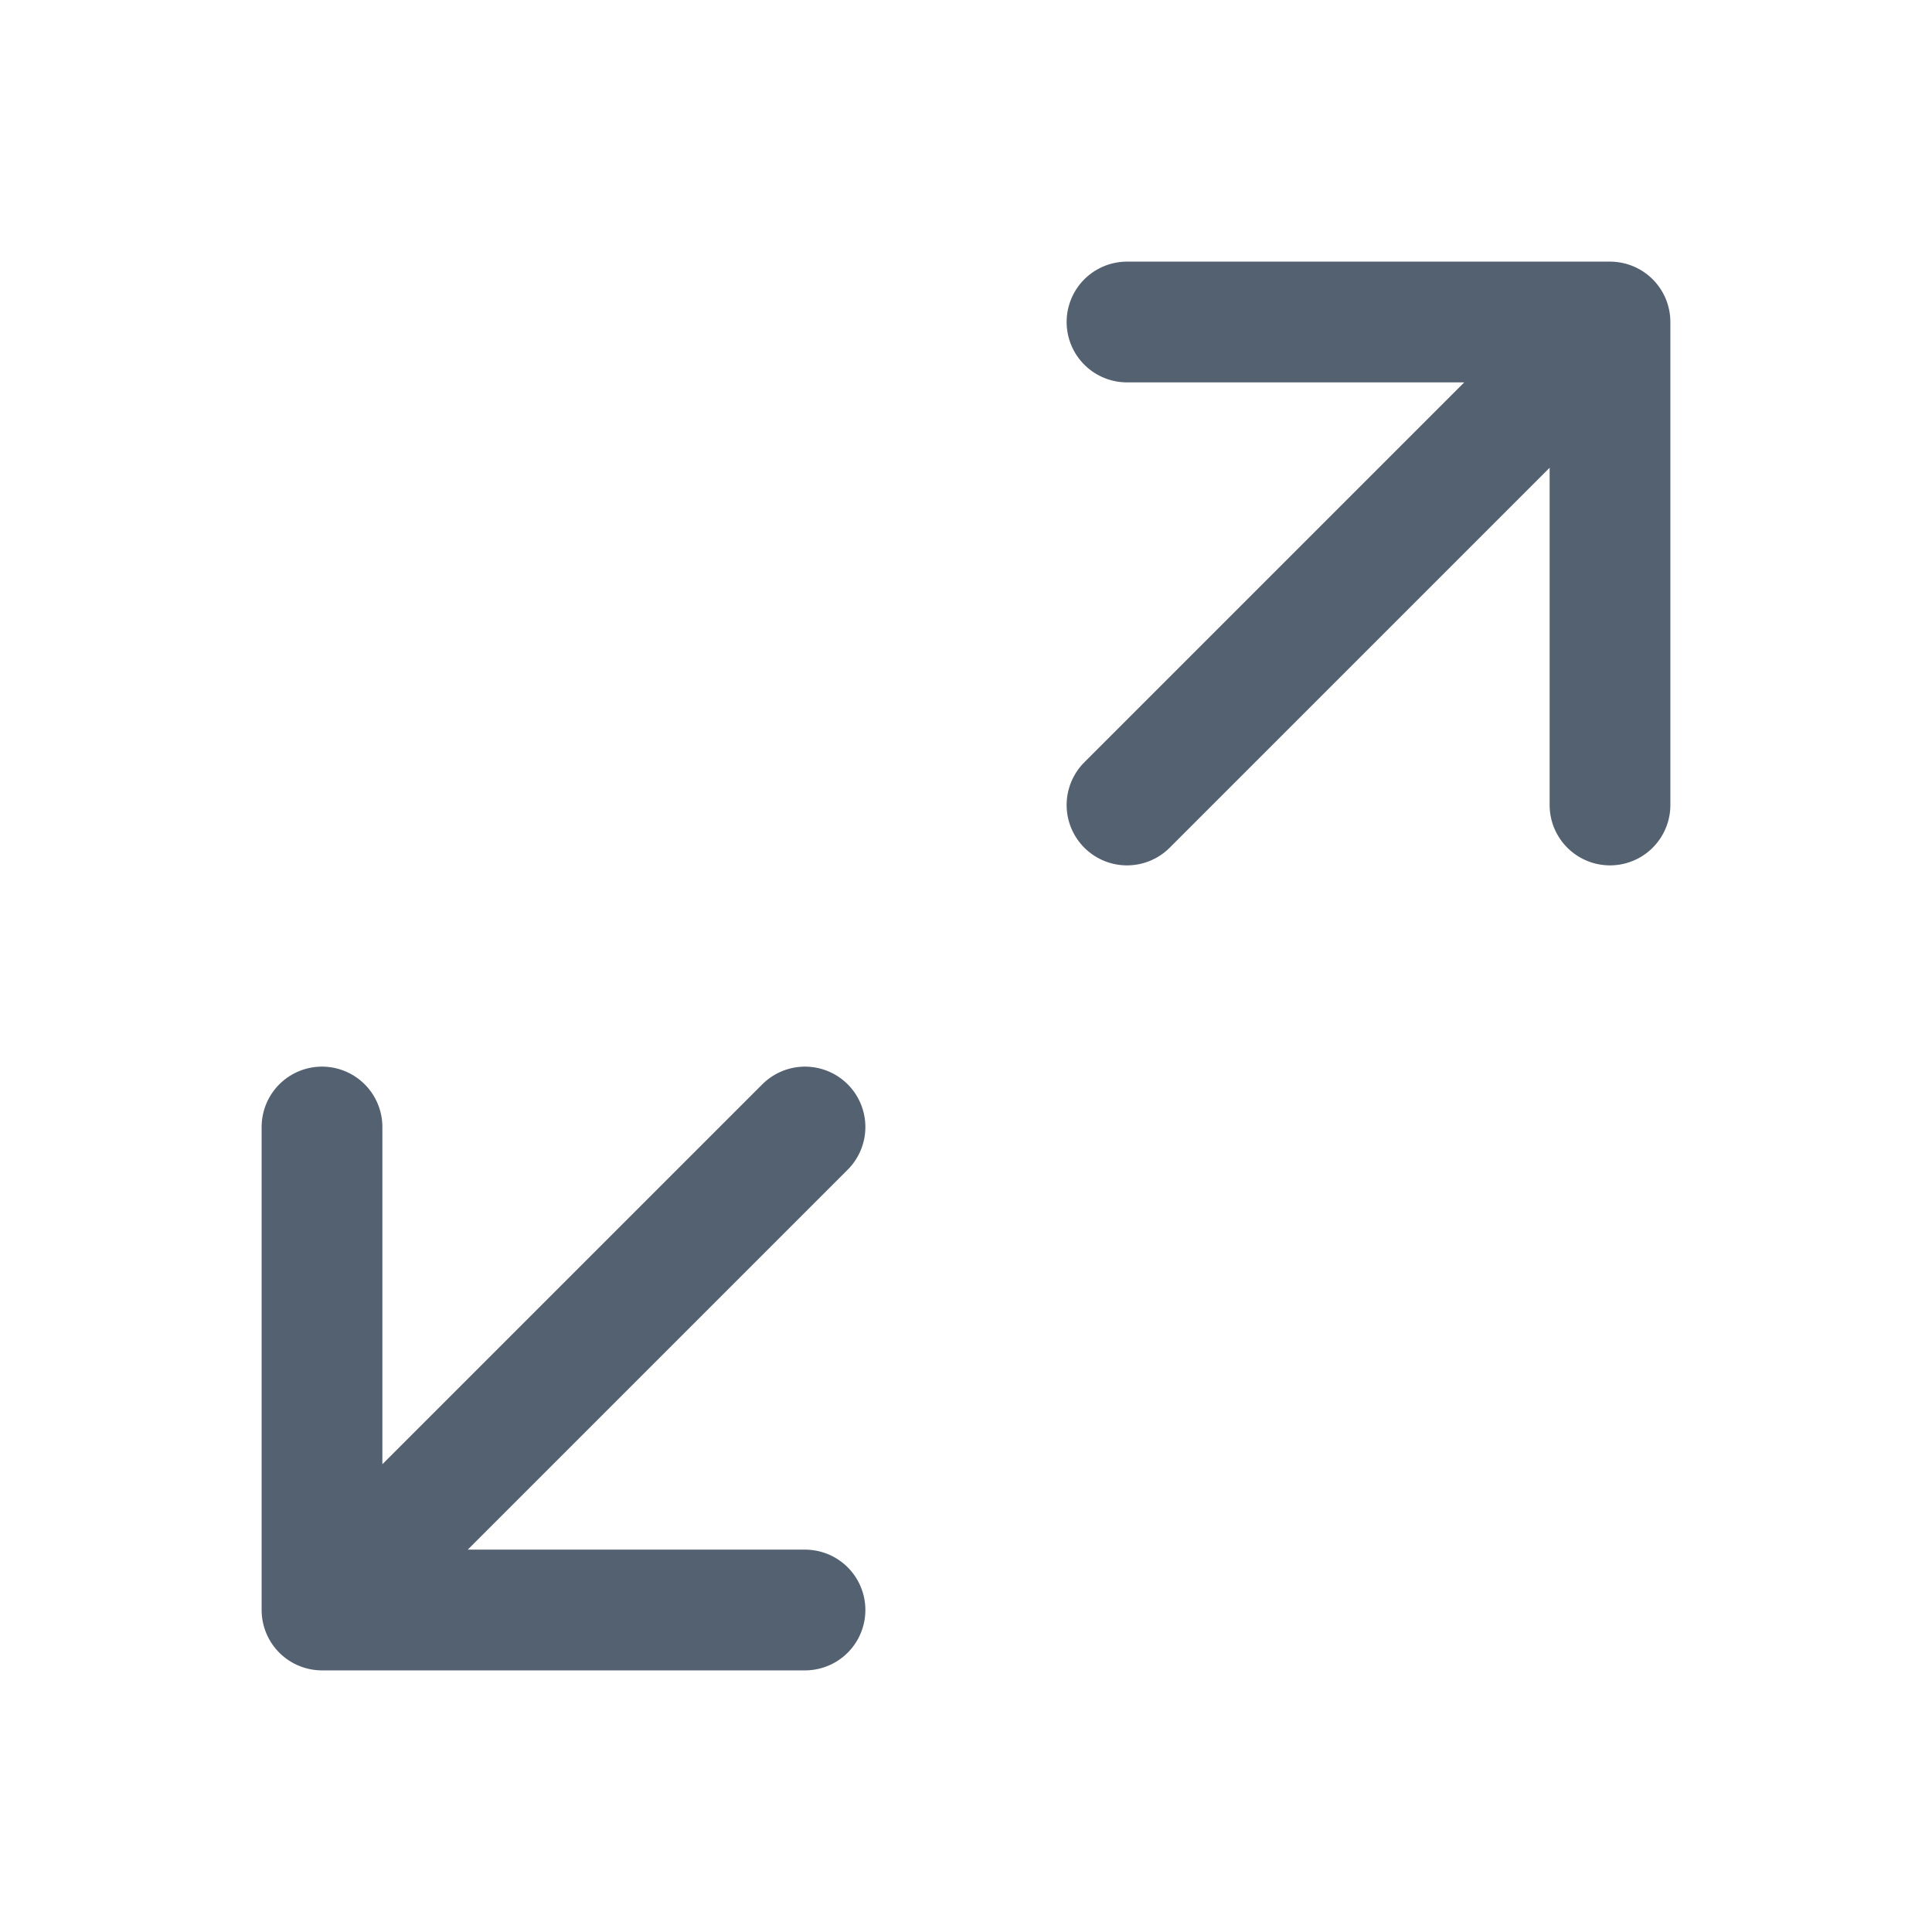
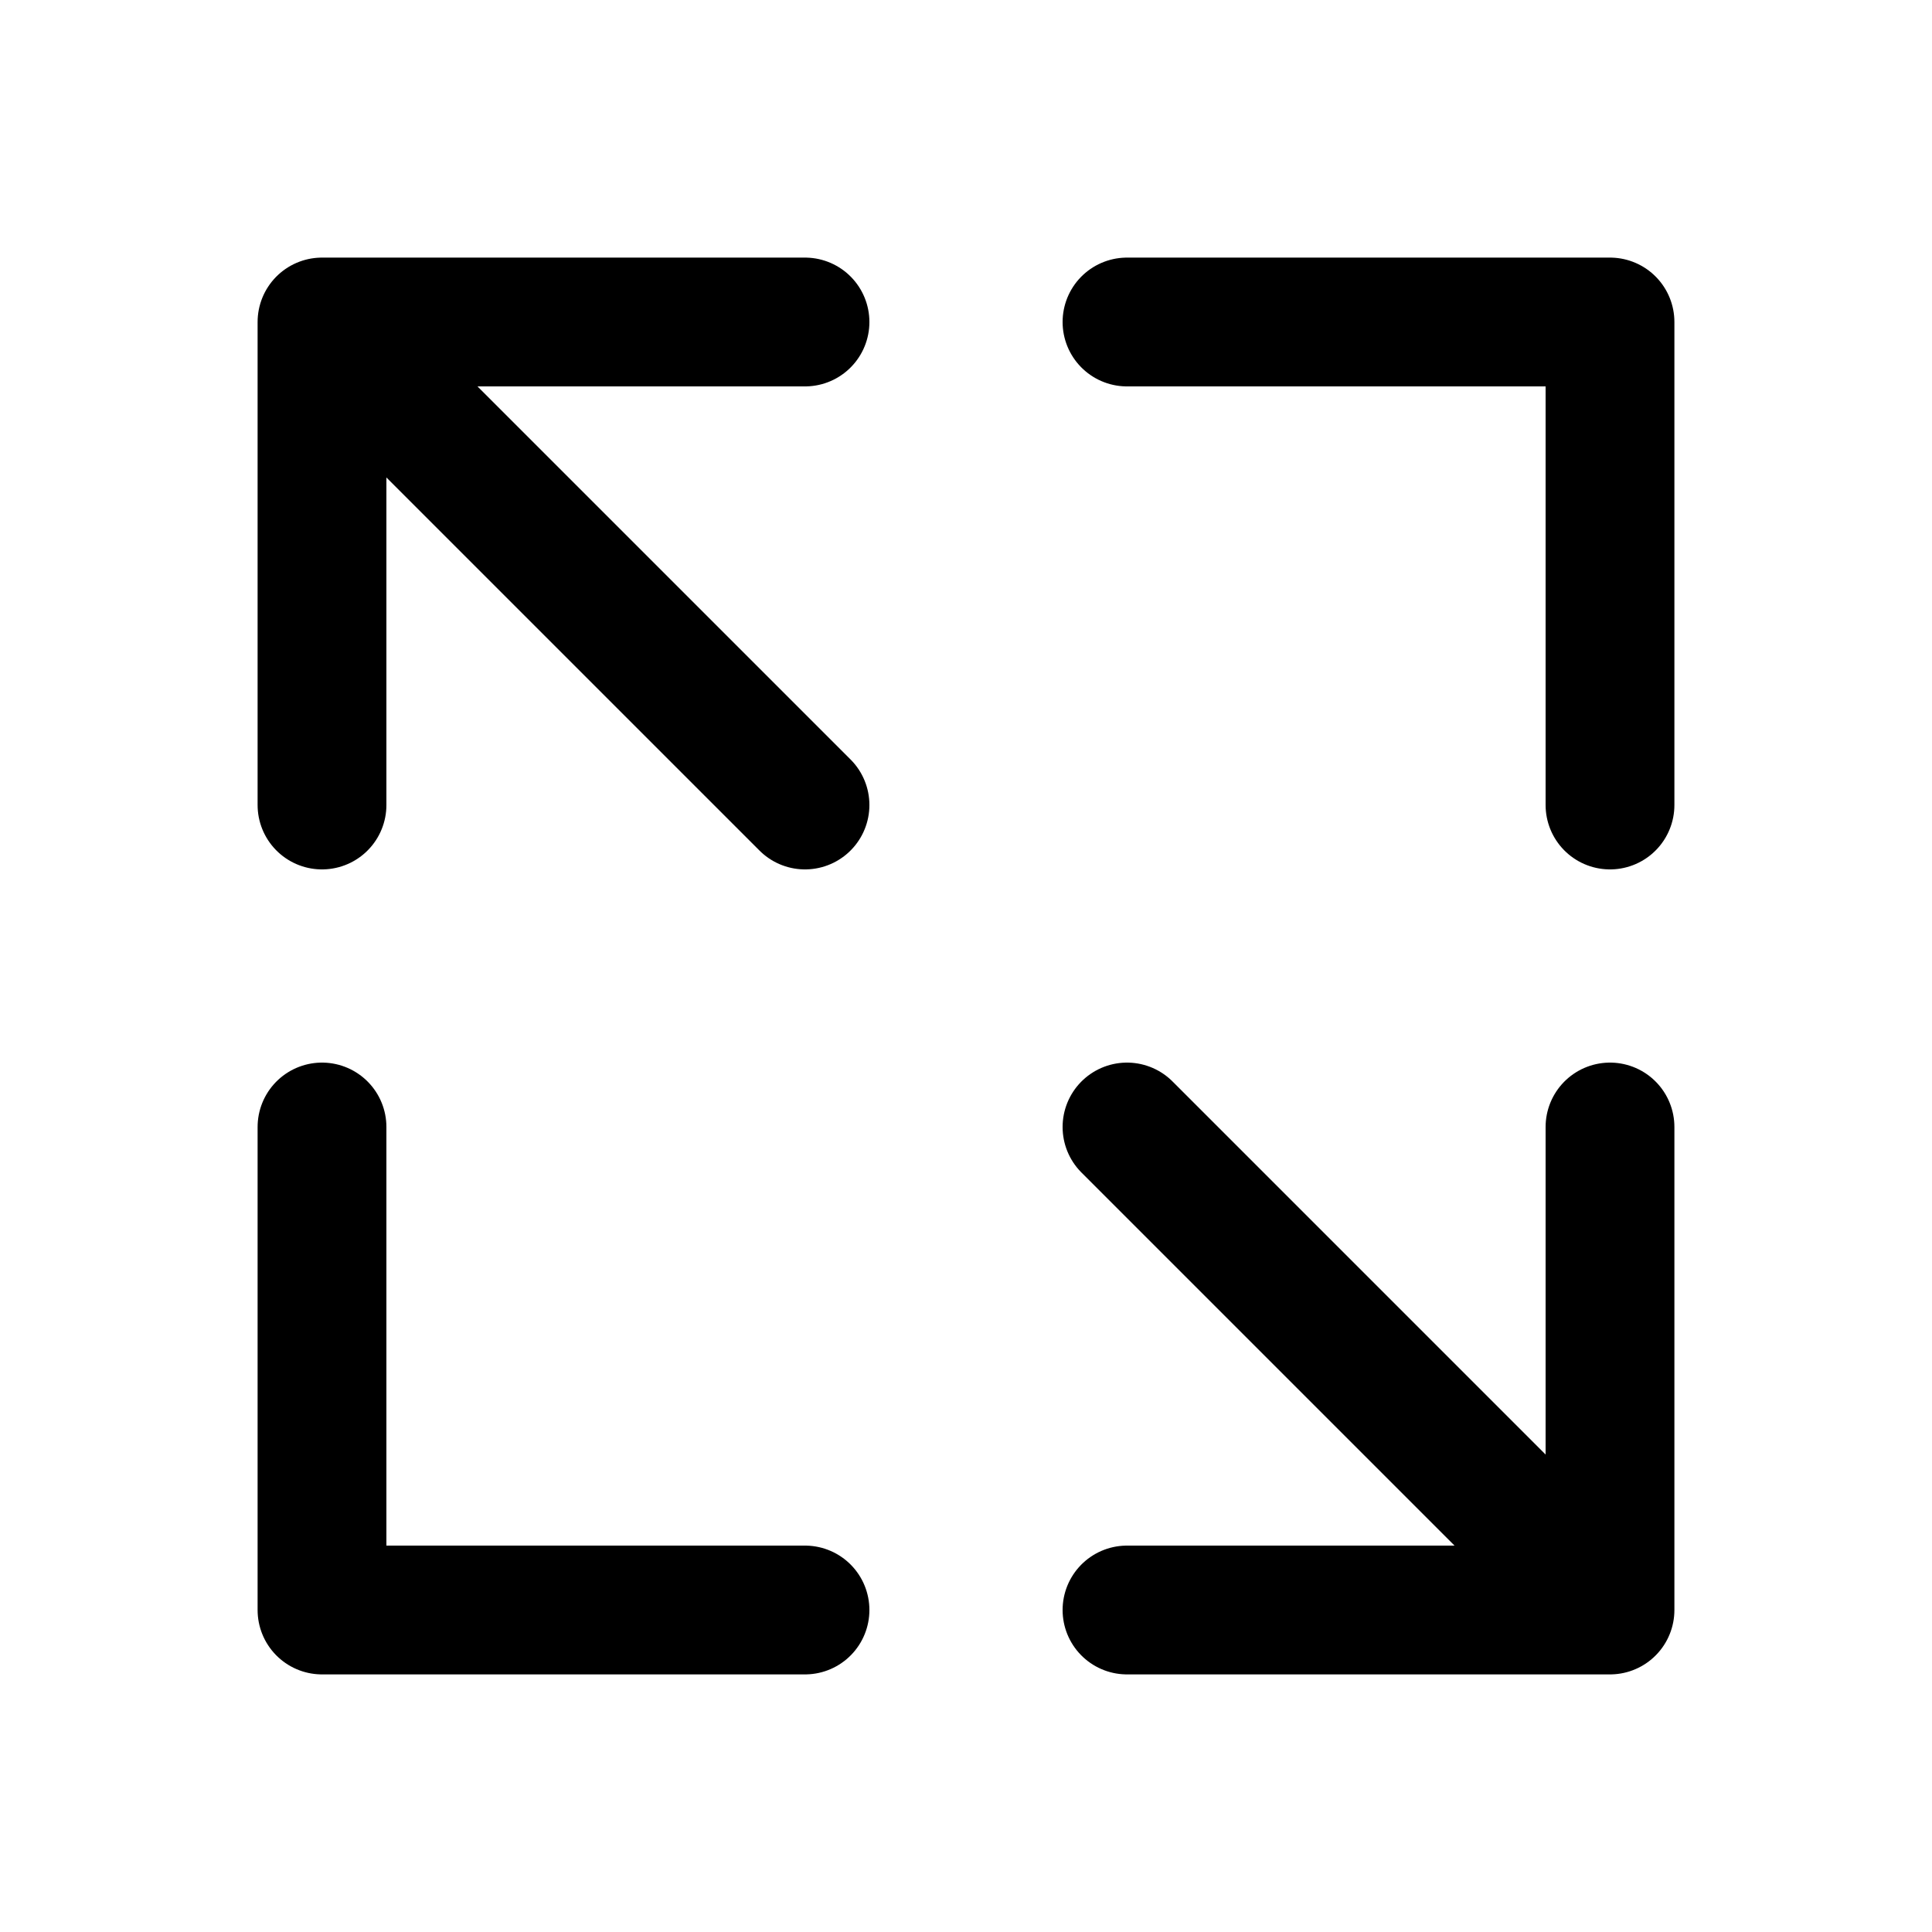
<svg xmlns="http://www.w3.org/2000/svg" width="24" height="24" viewBox="0 0 24 24">
-   <path d="M4 14v6h6M20 10V4h-6M4 20l6-6m10-10-6 6" fill="none" stroke="#536171" stroke-width="1.5" stroke-linecap="round" stroke-linejoin="round" />
+   <path d="M4 10V4h6M14 20h6v-6M4 4l6 6m10 10-6-6M4 14v6h6M14 4h6v6" fill="none" stroke="#000000" stroke-width="1.6" stroke-linecap="round" stroke-linejoin="round" />
</svg>
